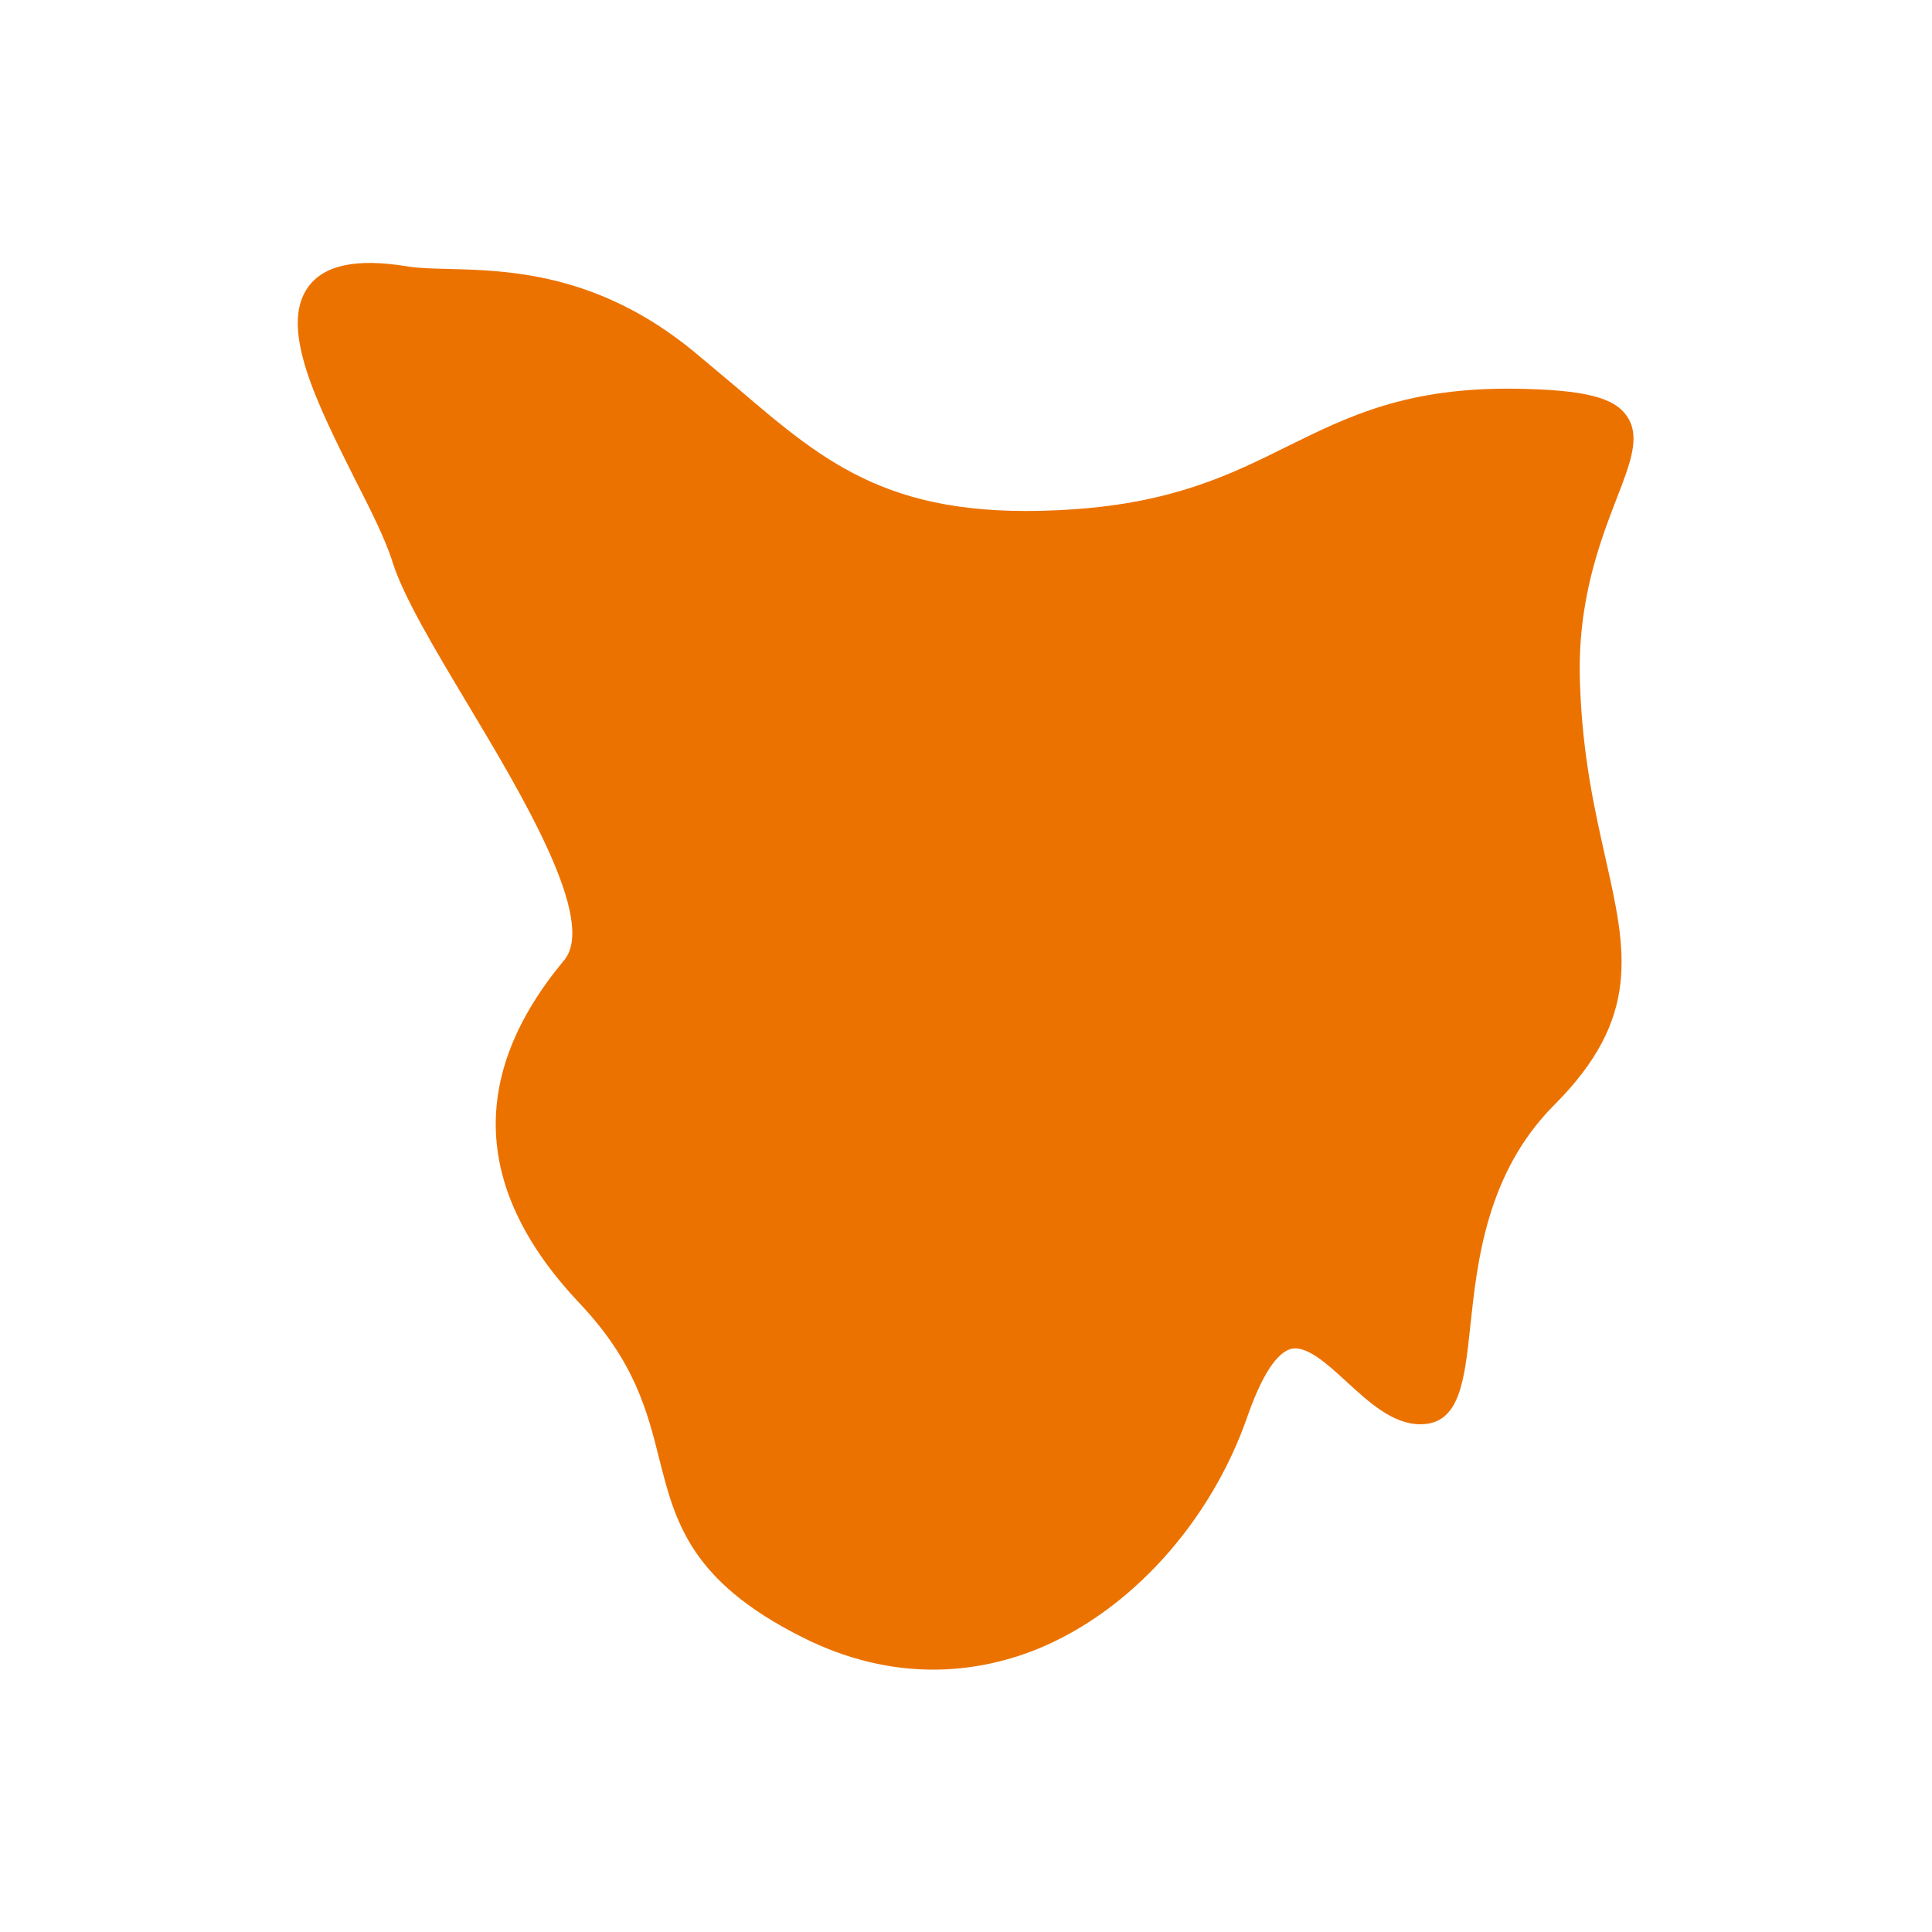
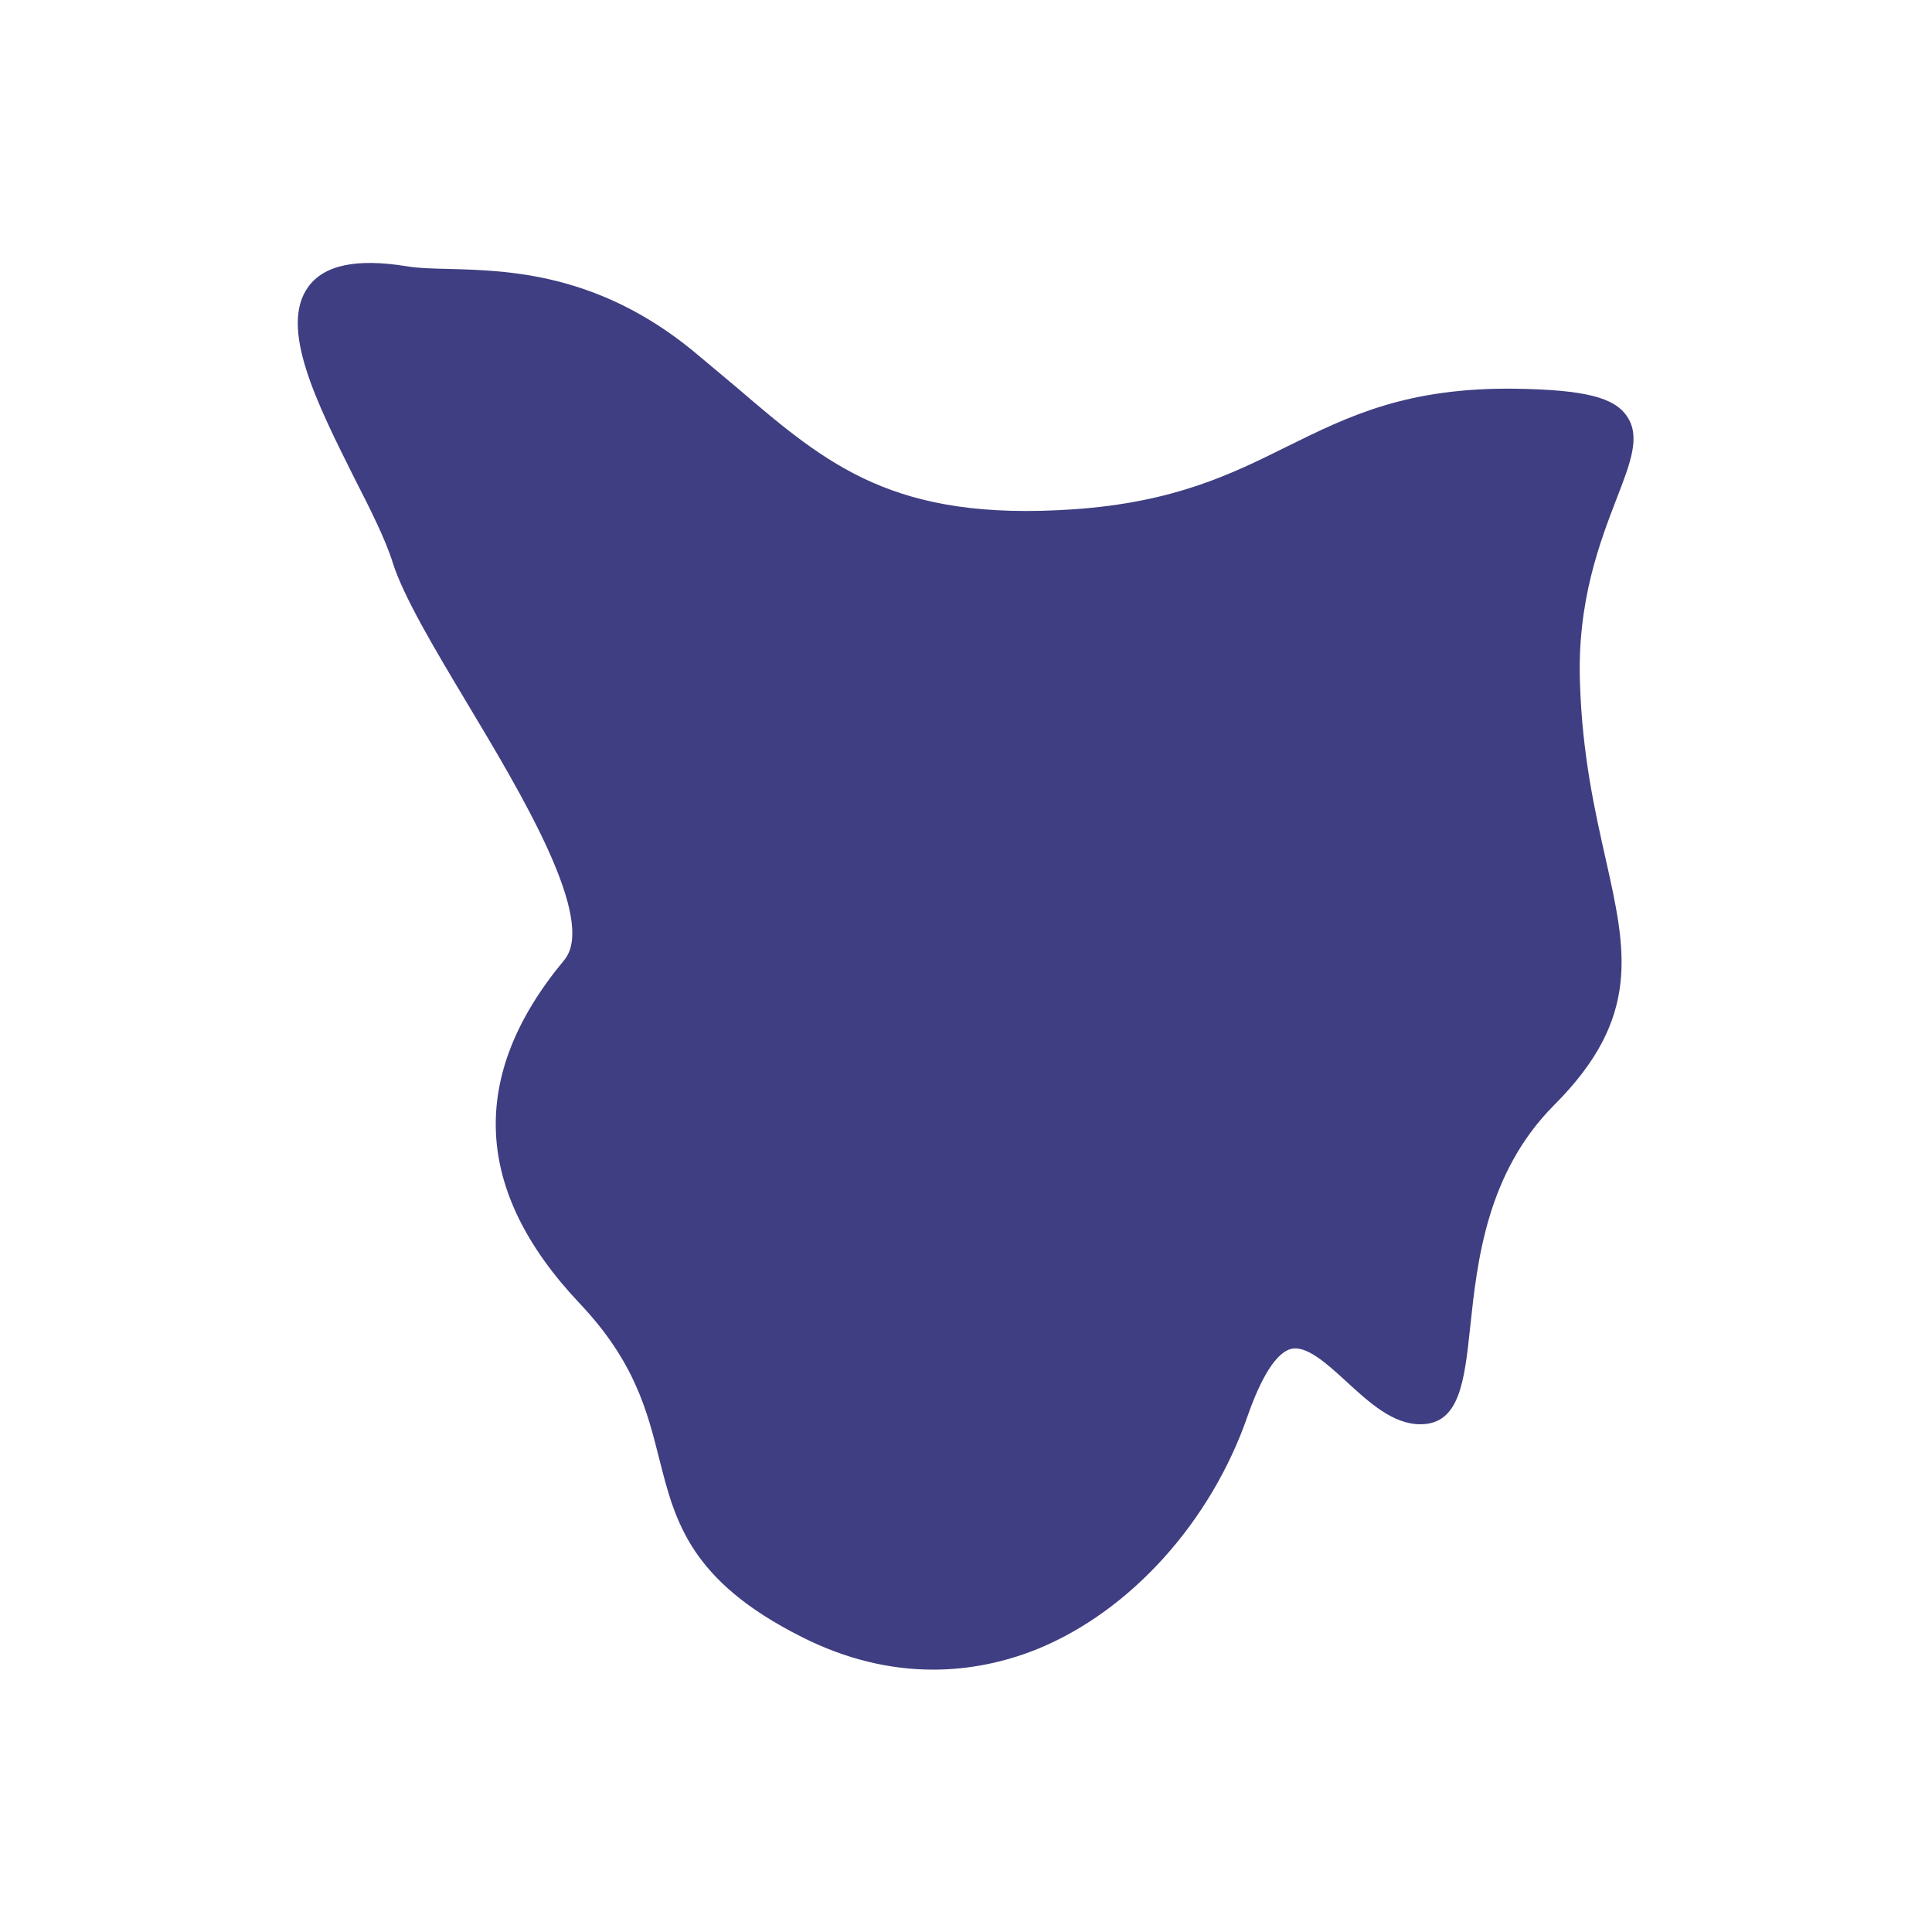
<svg xmlns="http://www.w3.org/2000/svg" version="1.1" id="Layer_1" x="0px" y="0px" viewBox="0 0 500 500" style="enable-background:new 0 0 500 500;" xml:space="preserve">
  <style type="text/css">
- 	.st0{fill:#EC7200;}
+ 	.st0{fill:#3F3E82;}
</style>
  <path class="st0" d="M241.5,432.1c-11.4,0-22.8-2.8-33.9-8.4c-29.1-14.6-32.9-30-37-46.2c-3.1-12.3-6.3-25.1-20.6-40.2  c-27.5-29.1-28.9-58.9-4-88.8c8.6-10.3-10.9-42.8-25.1-66.5c-8.5-14.2-16.5-27.6-19.3-36.5c-1.8-5.8-5.7-13.6-9.9-21.8  c-9.6-19.2-19.6-39-11.9-49.5c4.1-5.6,12.4-7.4,25.4-5.3l0,0c2.9,0.5,6.6,0.6,10.9,0.7c15.3,0.4,38.4,1,63,21  c4.1,3.4,8,6.7,11.7,9.8c23.5,20.1,40.6,34.6,87.1,31.4c26-1.8,40.8-9.1,55.1-16.2c16-7.9,31.1-15.4,59.4-15  c17.6,0.3,25.4,2.2,28.7,7.2c3.5,5.2,0.9,11.9-2.7,21.2c-4.3,11.2-10.3,26.6-9.5,47.9c0.6,18.5,3.8,32.7,6.6,45.2  c5.4,24,9.3,41.3-13.3,63.9c-17.5,17.6-19.9,40.5-21.7,57.3c-1.5,14.1-2.7,25.3-12.9,25.3c-7.1,0-13.2-5.6-19.1-11  c-5.1-4.7-10.4-9.5-14.4-8.5c-2.6,0.7-6.6,4.2-11.2,17.3c-9.5,27.5-30.4,50.6-54.5,60.4C259.7,430.3,250.6,432.1,241.5,432.1z" />
-   <path class="st0" d="M95.7,74.4c-4.5,0-8.7,0.9-10.6,3.5c-5.4,7.3,4.5,27,12.5,42.8c4.3,8.5,8.3,16.5,10.3,22.8  c2.5,8.2,10.4,21.3,18.7,35.1c17.7,29.5,36,60.1,24.6,73.9c-22.8,27.4-21.6,53.7,3.7,80.4c15.4,16.3,19,30.5,22.2,43  c4,16,7.2,28.7,33.7,42.1c18.2,9.2,37.5,10.1,55.6,2.8c22.5-9.1,42-30.8,50.9-56.5c4.5-13,9.5-19.8,15.6-21.4  c7.3-1.9,13.9,4.1,20.2,9.9c5,4.6,10.2,9.3,14.8,9.3c4.3,0,5.3-7.1,6.6-19.6c1.9-17.7,4.4-42,23.5-61.1c20.1-20.2,16.9-34.4,11.6-58  c-2.7-12.1-6.1-27.3-6.8-46.4c-0.8-22.6,5.7-39.3,9.9-50.4c2.8-7.2,5-12.9,3.3-15.3c-2.7-4.1-18.4-4.3-23.5-4.4  c-26.8-0.4-41.2,6.8-56.5,14.3c-14.9,7.4-30.2,15-57.5,16.9c-49.1,3.4-67.9-12.6-91.6-32.9c-3.7-3.2-7.5-6.4-11.6-9.7  c-22.9-18.7-43.8-19.2-59.1-19.6c-4.5-0.1-8.4-0.2-11.7-0.8c0,0,0,0,0,0C101.5,74.7,98.5,74.4,95.7,74.4z" />
+   <path class="st0" d="M95.7,74.4c-4.5,0-8.7,0.9-10.6,3.5c-5.4,7.3,4.5,27,12.5,42.8c4.3,8.5,8.3,16.5,10.3,22.8  c2.5,8.2,10.4,21.3,18.7,35.1c17.7,29.5,36,60.1,24.6,73.9c-22.8,27.4-21.6,53.7,3.7,80.4c15.4,16.3,19,30.5,22.2,43  c4,16,7.2,28.7,33.7,42.1c18.2,9.2,37.5,10.1,55.6,2.8c22.5-9.1,42-30.8,50.9-56.5c4.5-13,9.5-19.8,15.6-21.4  c7.3-1.9,13.9,4.1,20.2,9.9c5,4.6,10.2,9.3,14.8,9.3c4.3,0,5.3-7.1,6.6-19.6c1.9-17.7,4.4-42,23.5-61.1c20.1-20.2,16.9-34.4,11.6-58  c-2.7-12.1-6.1-27.3-6.8-46.4c-0.8-22.6,5.7-39.3,9.9-50.4c2.8-7.2,5-12.9,3.3-15.3c-2.7-4.1-18.4-4.3-23.5-4.4  c-26.8-0.4-41.2,6.8-56.5,14.3c-14.9,7.4-30.2,15-57.5,16.9c-49.1,3.4-67.9-12.6-91.6-32.9c-3.7-3.2-7.5-6.4-11.6-9.7  c-22.9-18.7-43.8-19.2-59.1-19.6c-4.5-0.1-8.4-0.2-11.7-0.8l0,0C101.5,74.7,98.5,74.4,95.7,74.4z" />
</svg>
